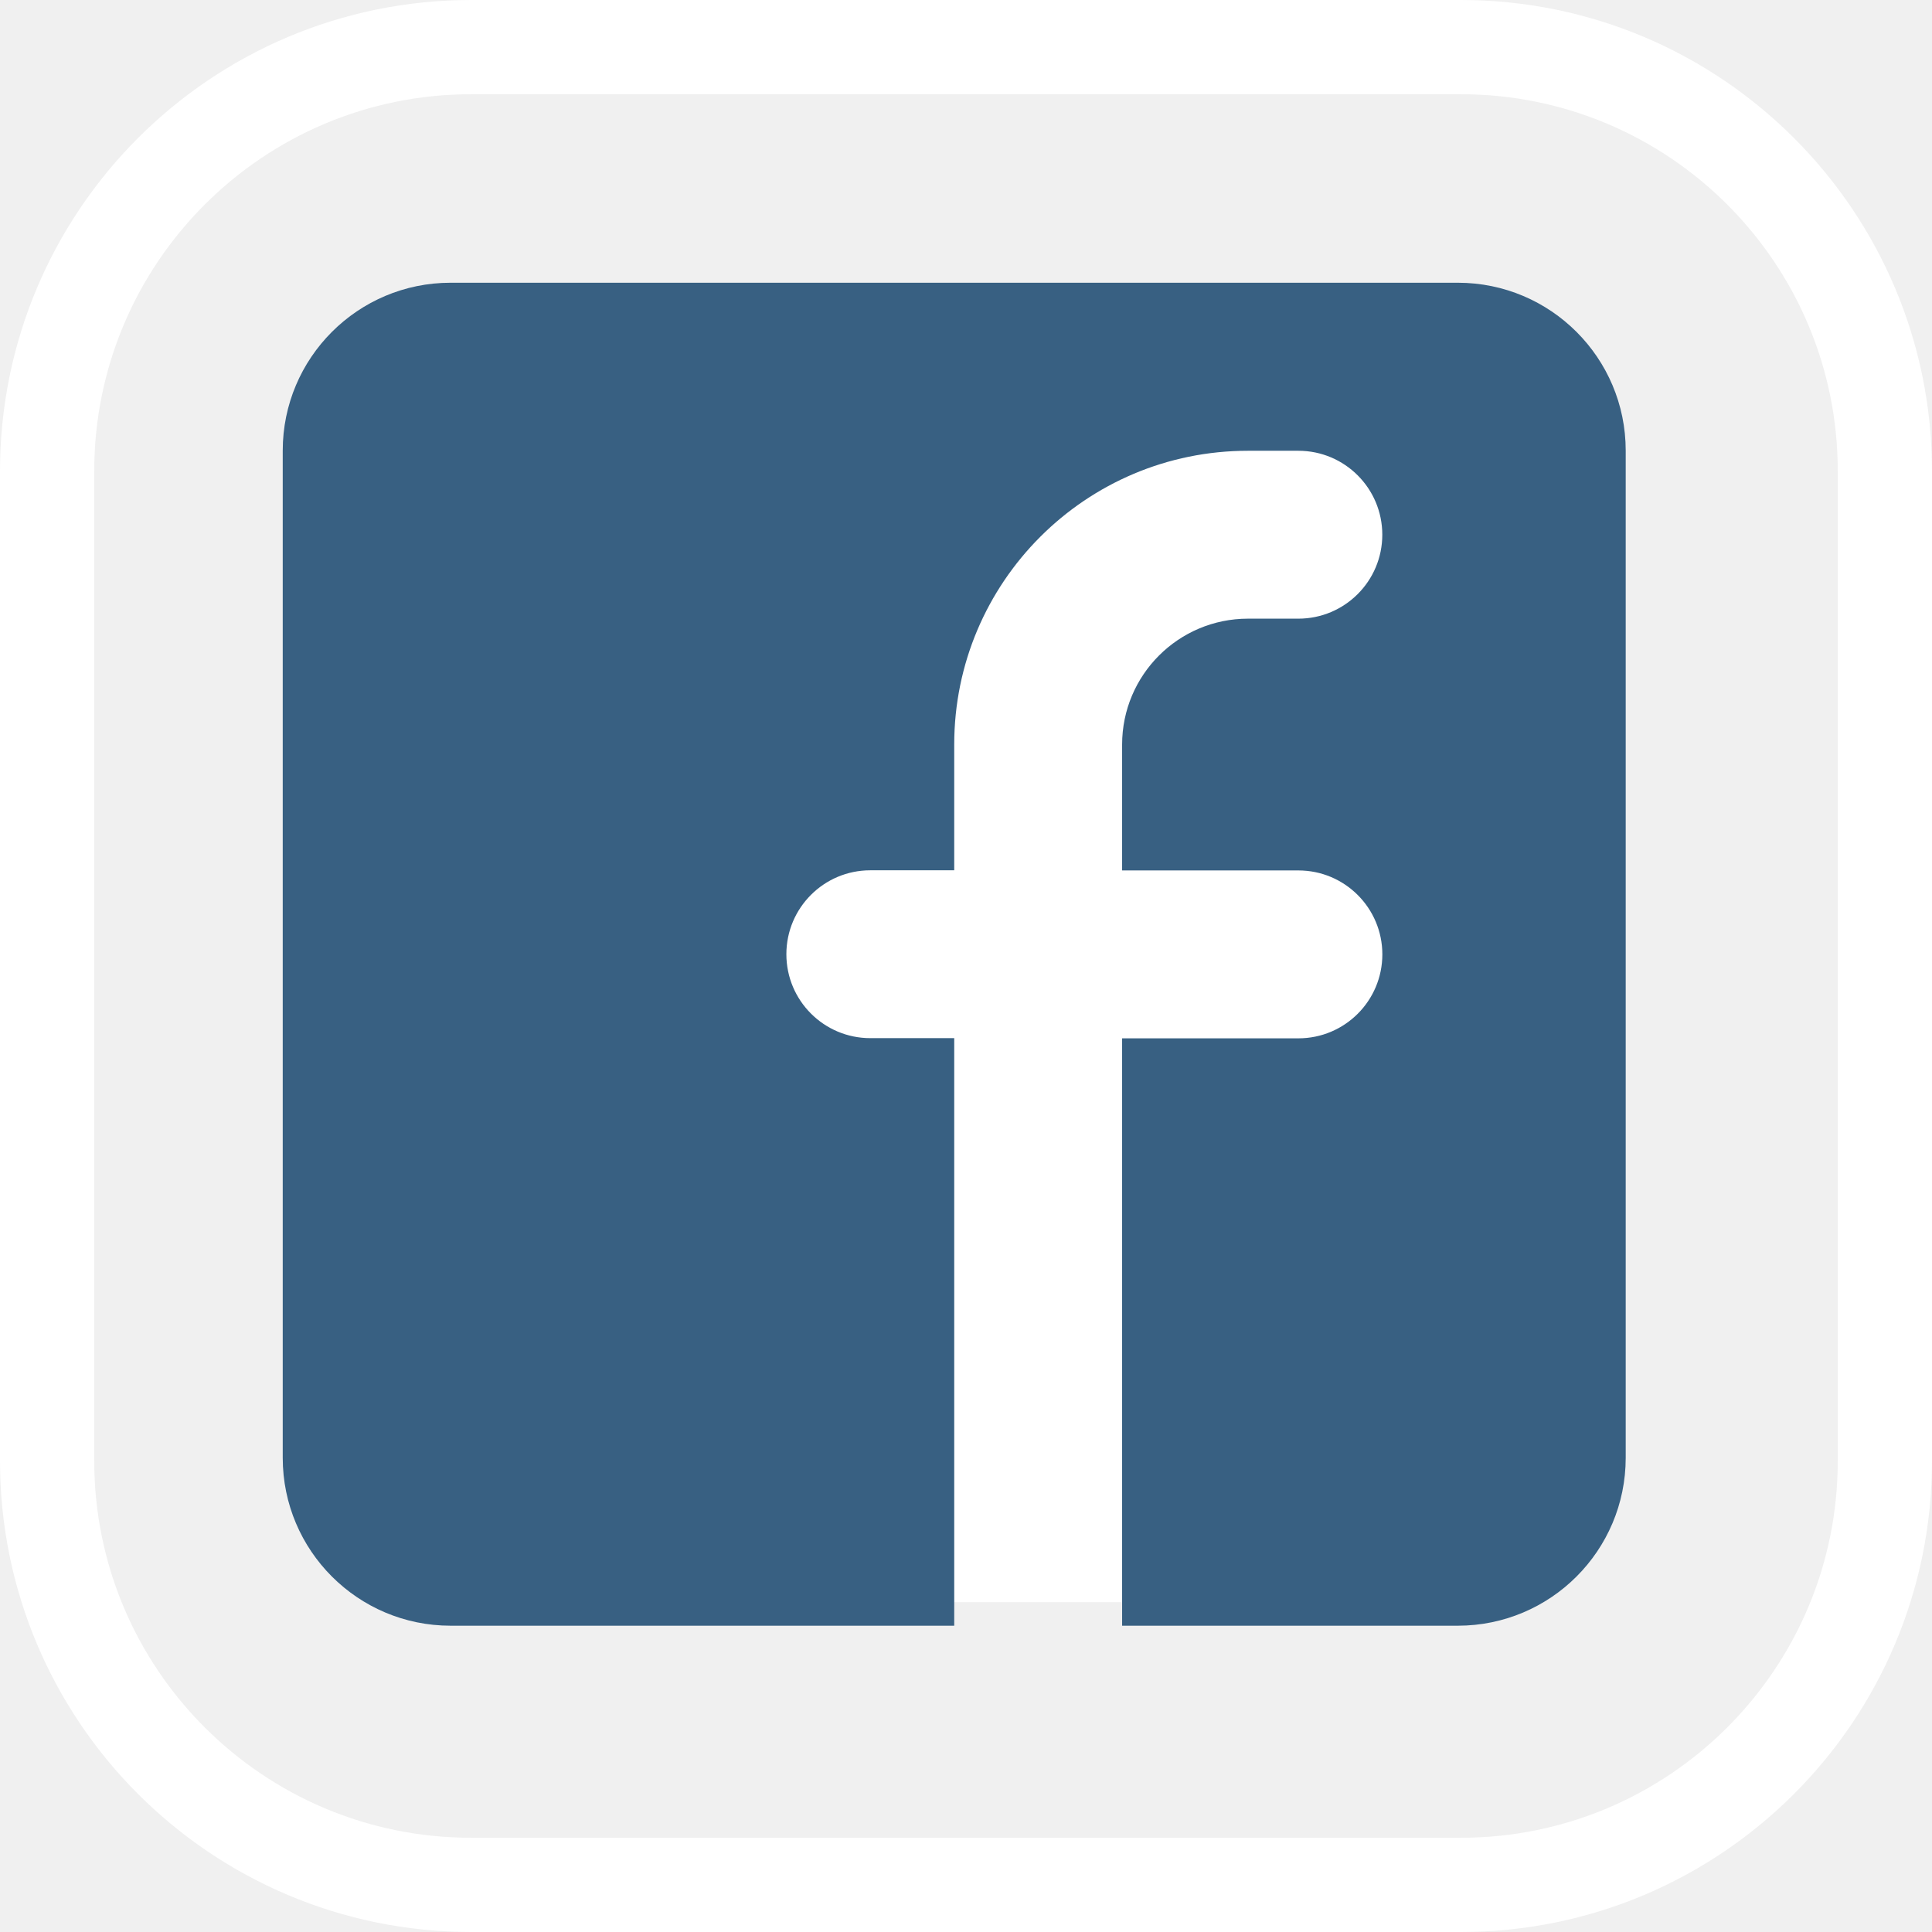
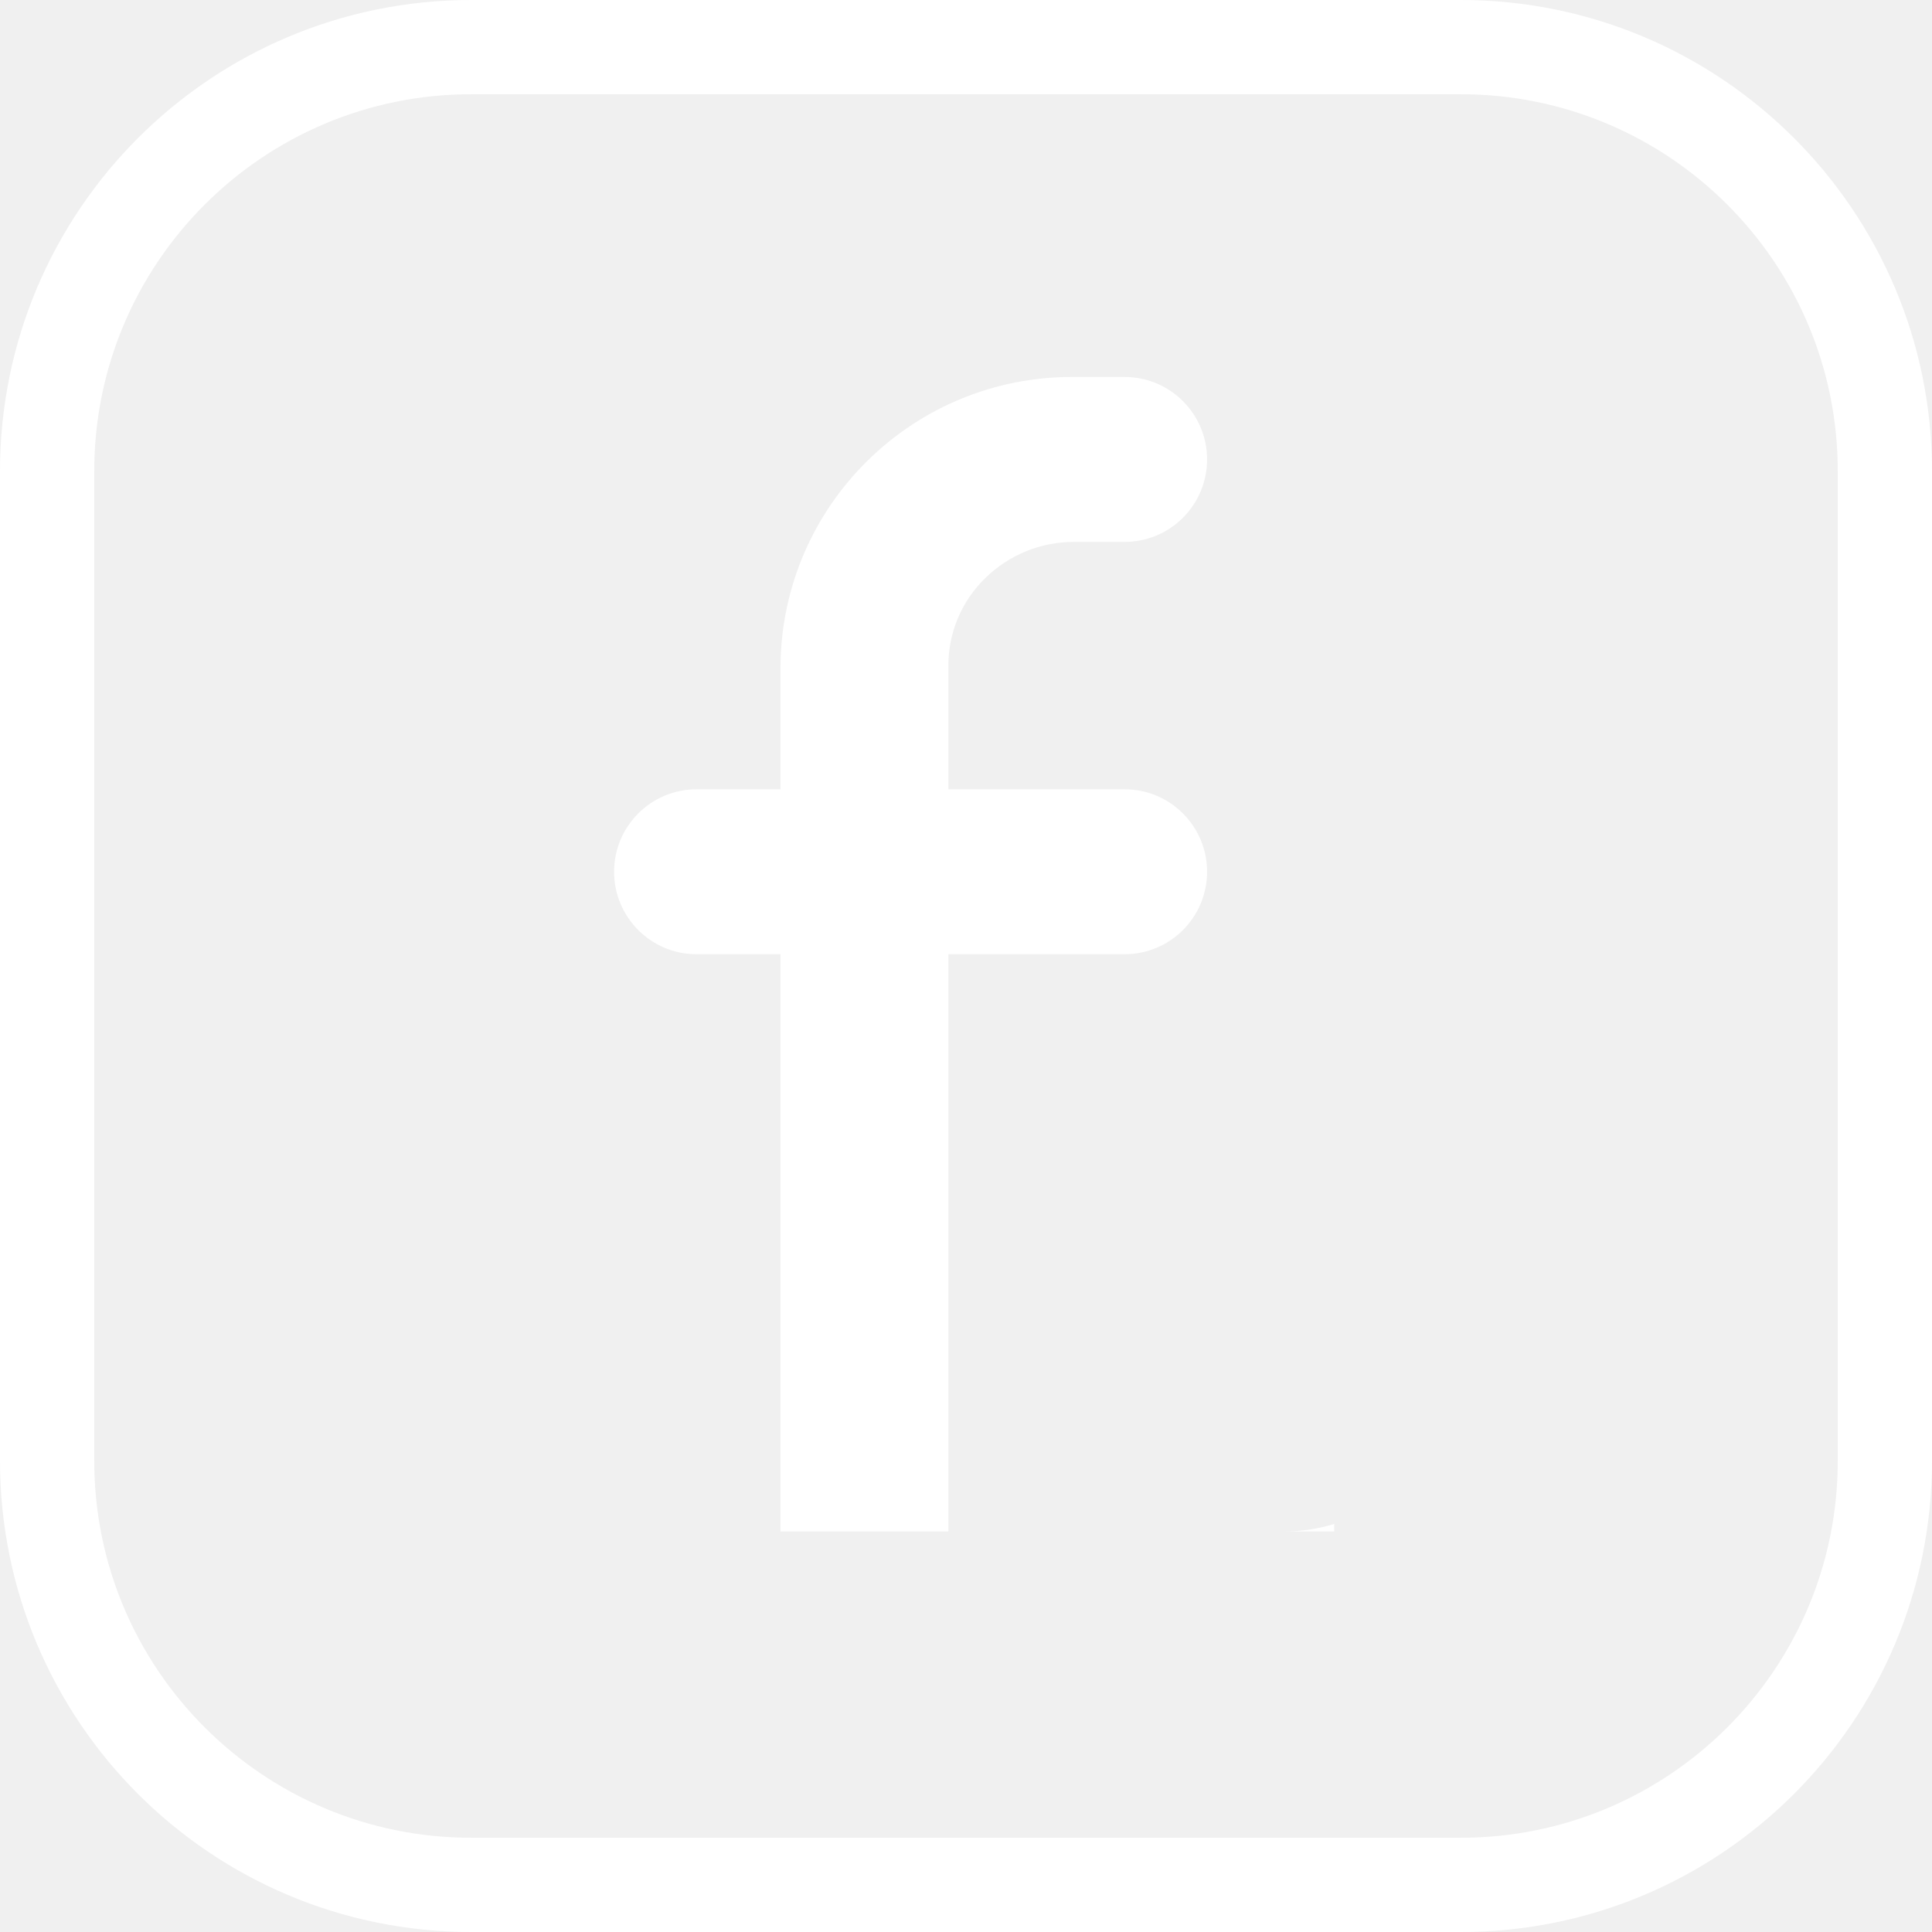
- <svg xmlns="http://www.w3.org/2000/svg" id="Component_16_1" data-name="Component 16 – 1" width="41" height="41" viewBox="0 0 41 41">
-   <rect id="Rectangle" width="18" height="26" transform="translate(14 8)" fill="#fff" />
+ <svg xmlns="http://www.w3.org/2000/svg" id="Component_17_1" data-name="Component 17 – 1" width="41" height="41" viewBox="0 0 41 41">
+   <path id="Subtraction_1" data-name="Subtraction 1" d="M26,28H24.976A3.628,3.628,0,0,0,26,27.841V28Zm-8.187,0H14.25V15.75H12.469a1.75,1.75,0,1,1,0-3.5H14.25V9.625A6.187,6.187,0,0,1,20.484,3.5h1.069a1.75,1.75,0,1,1,0,3.5H20.484a2.679,2.679,0,0,0-1.889.769,2.583,2.583,0,0,0-.782,1.856V12.25h3.74a1.75,1.75,0,1,1,0,3.5h-3.74V28Z" transform="translate(2.313 4.5)" fill="#fff" />
  <g id="Rectangle_Copy_6" data-name="Rectangle Copy 6" fill="none" stroke="#fff" stroke-miterlimit="10" stroke-width="2">
    <rect width="41" height="41" rx="10" stroke="none" />
    <rect x="1" y="1" width="39" height="39" rx="9" fill="none" />
  </g>
-   <path id="Path" d="M3.563,0A3.563,3.563,0,0,0,0,3.563V24.938A3.563,3.563,0,0,0,3.563,28.5H14.25V16.031H12.469a1.781,1.781,0,0,1,0-3.562H14.25V9.8a6.234,6.234,0,0,1,6.234-6.234h1.069a1.781,1.781,0,0,1,0,3.563H20.484A2.672,2.672,0,0,0,17.813,9.8v2.672h3.741a1.781,1.781,0,1,1,0,3.563H17.813V28.5h7.125A3.563,3.563,0,0,0,28.5,24.938V3.563A3.563,3.563,0,0,0,24.938,0Z" transform="translate(6 6)" fill="#386082" />
</svg>
